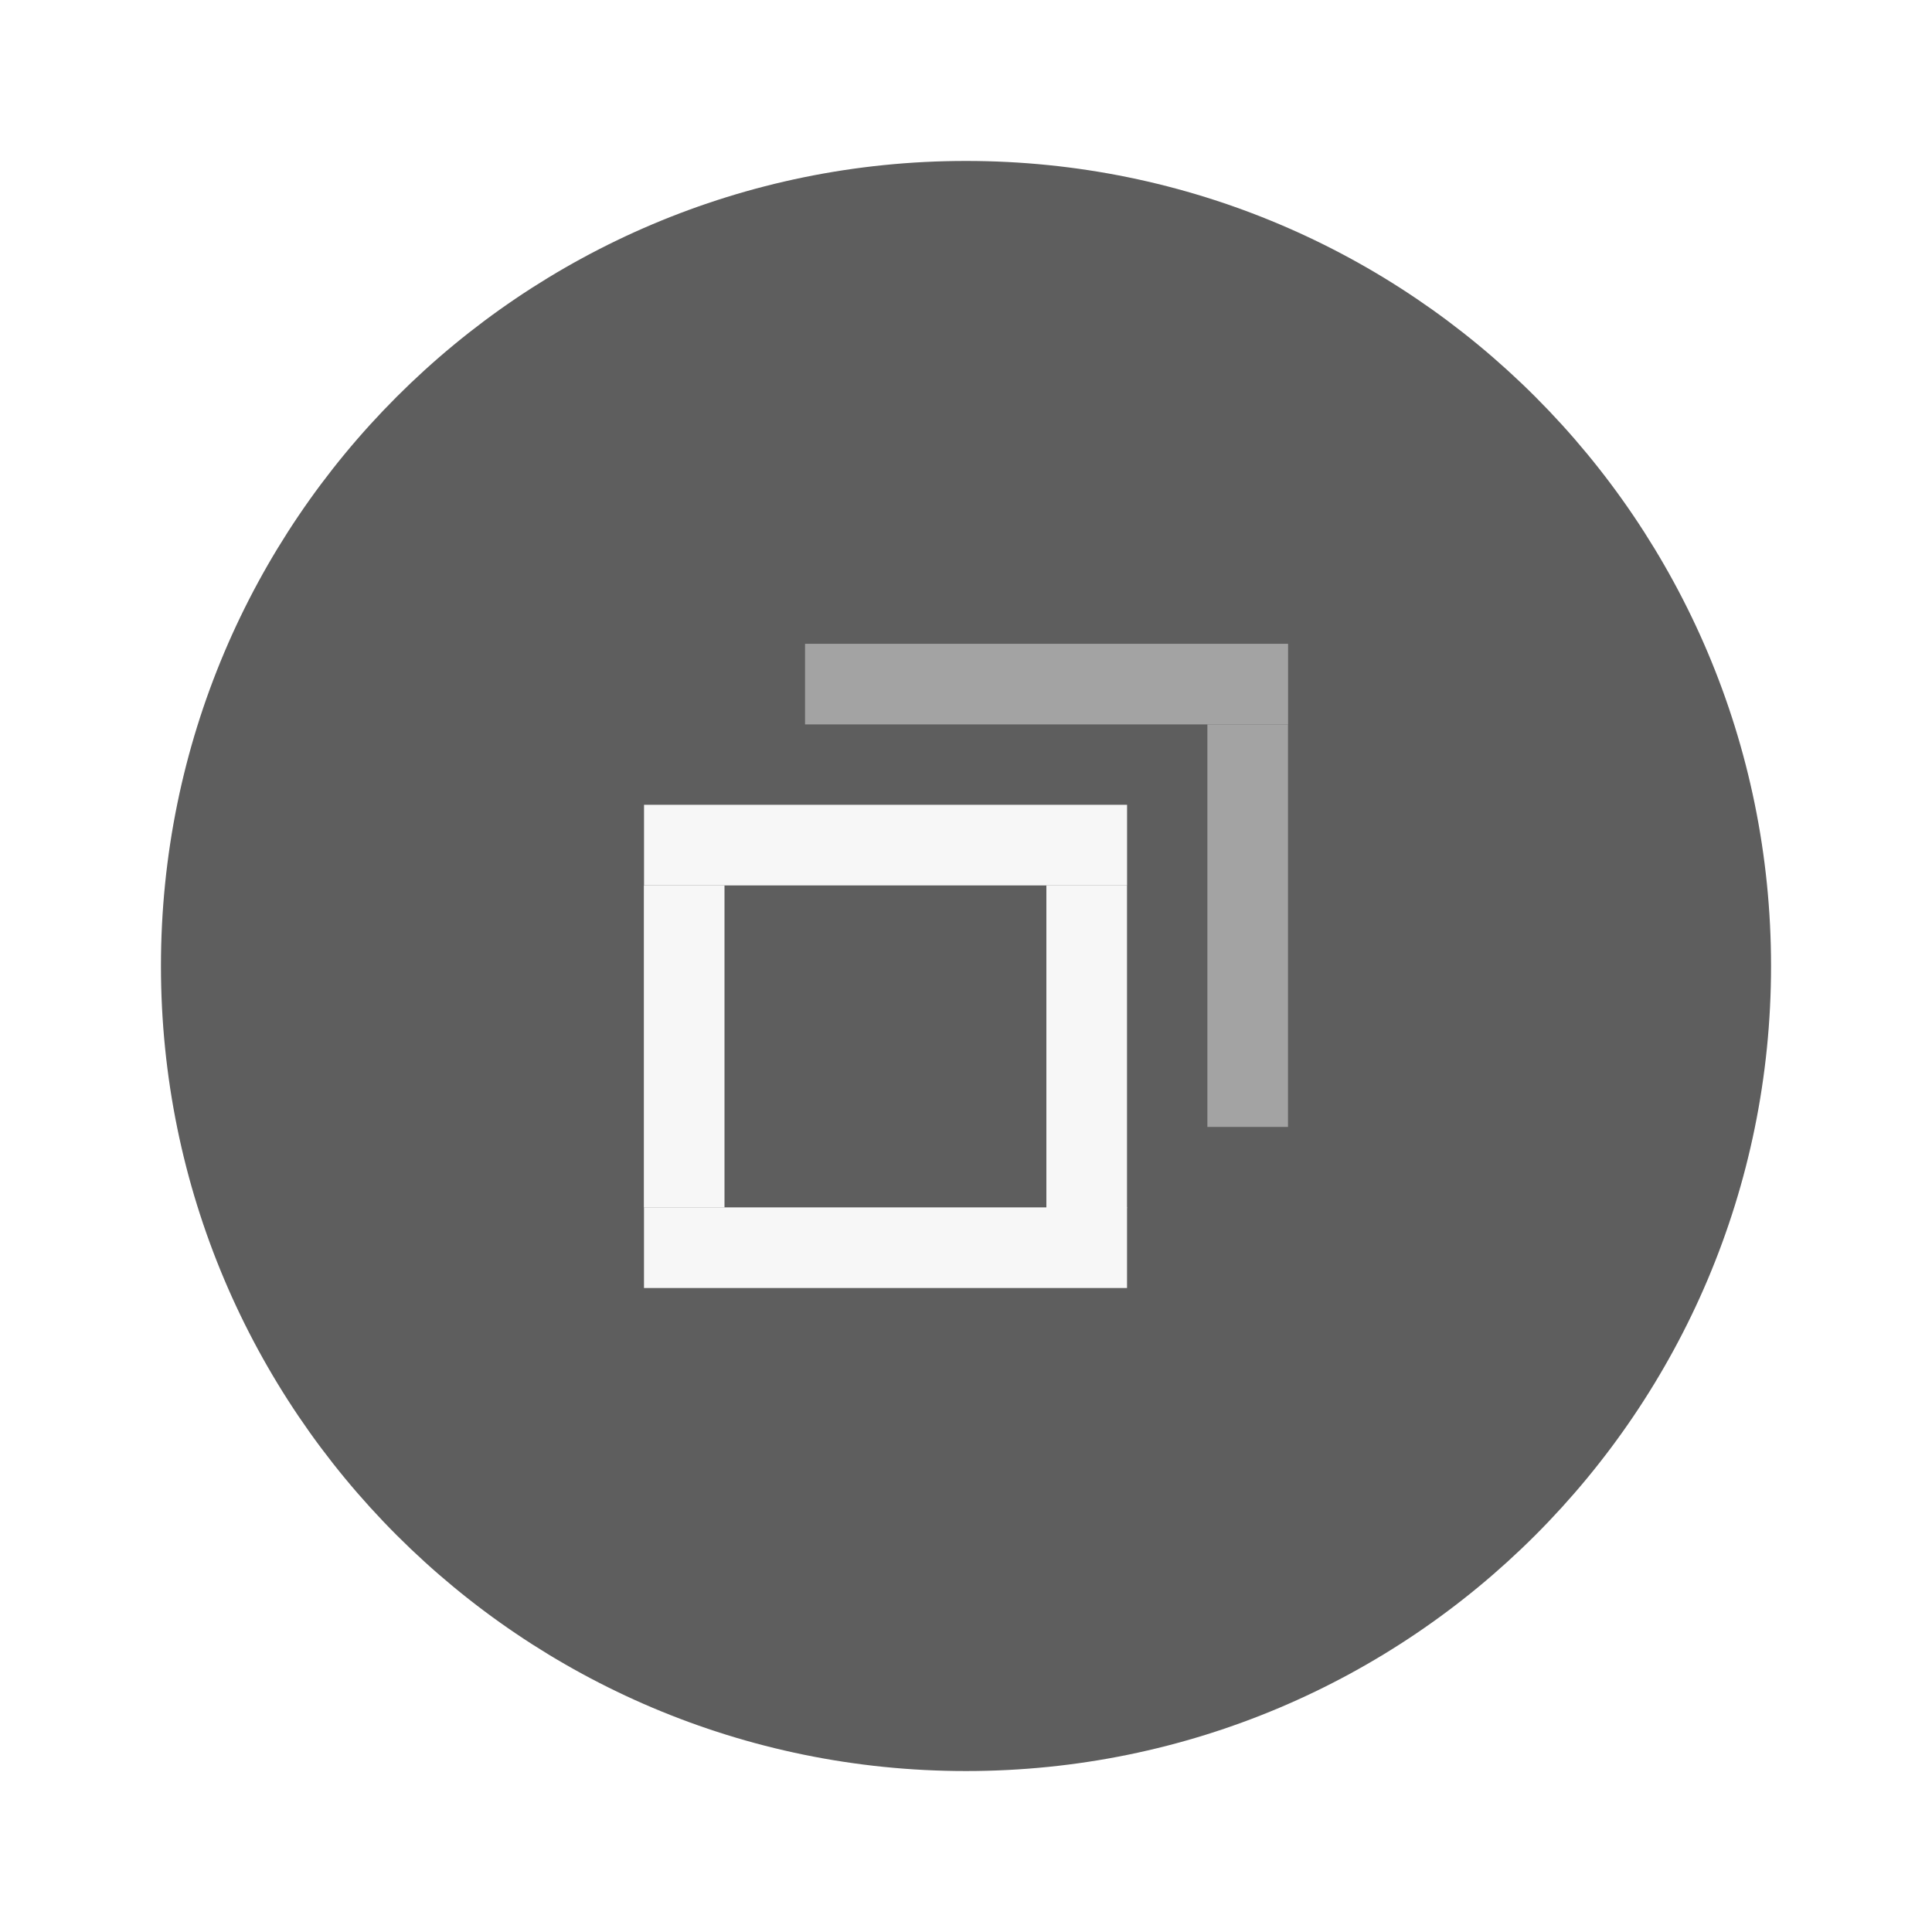
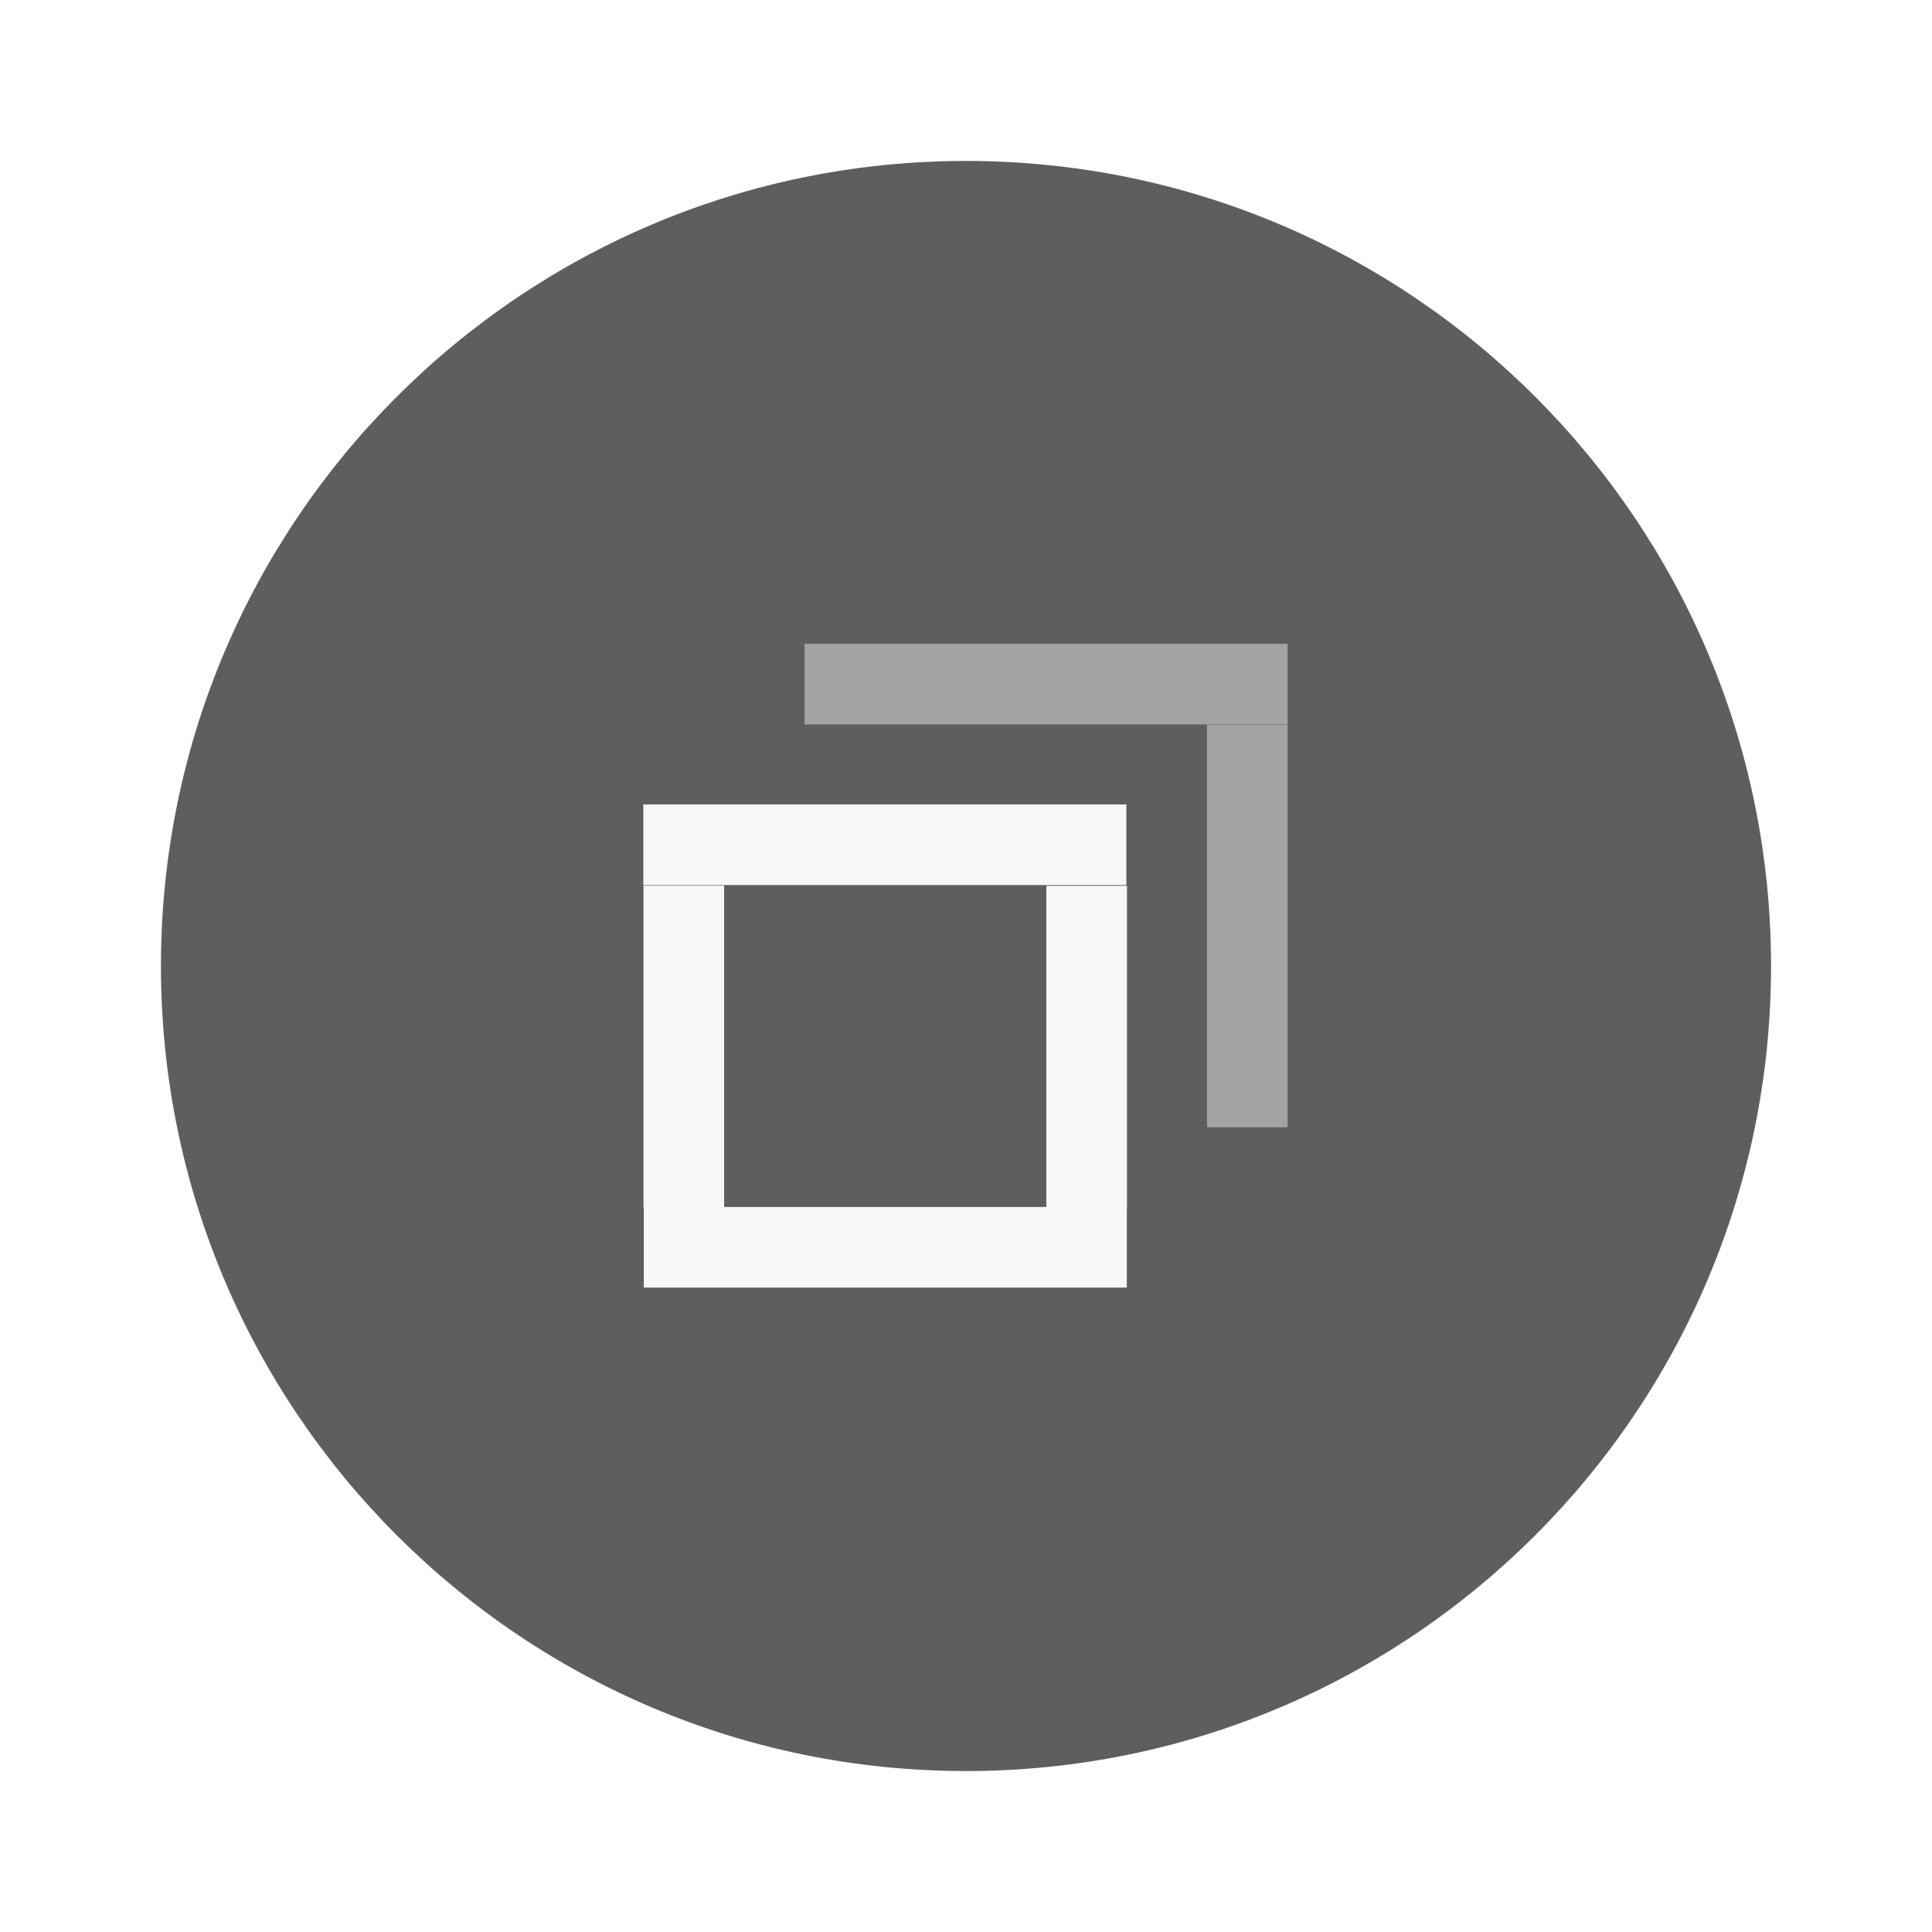
- <svg xmlns="http://www.w3.org/2000/svg" width="24" height="24" version="1.1" viewBox="0 0 6.35 6.35" id="svg5275">
-   <defs id="defs5279" />
-   <g transform="translate(0,-290.915)" id="g5273">
-     <circle cx="3.175" cy="294.09" r="2.646" id="circle5255" style="fill:#5E5E5E;stroke-width:0.661" />
-     <g id="g303">
-       <rect transform="matrix(0,-1.000005,0.6000026,0,-123.0979,88.36736)" x="-206.78" y="208.69" width="0.265" height="2.646" id="rect5257" style="fill:#F7F7F7;stroke-width:0.197" />
-       <g transform="matrix(-0.7071238,-0.2834184,0.7071238,-0.2834184,-203.0808,378.5276)" id="g5263">
-         <rect transform="rotate(-45)" x="-206.78" y="208.68" width="0.265" height="2.646" id="rect5261" style="fill:#F7F7F7;stroke-width:0.197" />
-       </g>
-       <g transform="matrix(-0.70711,-0.2828466,0.70711,-0.2828466,-204.3997,378.3609)" id="g5267">
-         <rect transform="rotate(-45)" x="-206.78" y="208.69" width="0.265" height="2.646" id="rect5265" style="fill:#F7F7F7;stroke-width:0.197" />
-       </g>
-       <g transform="matrix(0.4242694,-0.70711,0.4242694,0.70711,-123.0892,87.03823)" id="g5271">
-         <rect transform="rotate(-45)" x="-206.786" y="208.674" width="0.265" height="2.646" id="rect5269" style="fill:#F7F7F7;stroke-width:0.197" />
-       </g>
-       <g id="right-edge" transform="matrix(1,0,0,0.9953186,-3.8027428e-6,2.695939)">
-         <g transform="matrix(-0.70711,-0.3552207,0.70711,-0.3552207,-202.5476,398.1281)" id="g5263-3">
-           <rect transform="rotate(-45)" x="-206.78" y="208.68" width="0.265" height="2.646" id="rect5261-6" style="fill:#a3a3a3;stroke-width:0.197" />
-         </g>
-       </g>
-       <g transform="matrix(0.4242694,-0.70711,0.4242694,0.70711,-122.56,86.50906)" id="top-edge">
-         <rect transform="rotate(-45)" x="-206.786" y="208.674" width="0.265" height="2.646" id="rect5269-5" style="fill:#a3a3a3;stroke-width:0.197" />
-       </g>
-     </g>
+ <svg xmlns="http://www.w3.org/2000/svg" width="24" height="24" viewBox="0 0 6.35 6.35">
+   <g transform="translate(0 -290.915)">
+     <circle cx="3.175" cy="294.09" r="2.646" style="fill:#5e5e5e;stroke-width:.661" />
+     <path transform="matrix(0 -1 .6 0 -123.098 88.367)" style="fill:#f7f7f7;stroke-width:.197" d="M-206.78 208.69h.265v2.646h-.265z" />
+     <path transform="matrix(-1.00002 0 0 -.40081 -203.08 378.528)" style="fill:#f7f7f7;stroke-width:.197" d="M-206.78 208.68h.265v2.646h-.265z" />
+     <path transform="matrix(-1 0 0 -.4 -204.4 378.36)" style="fill:#f7f7f7;stroke-width:.197" d="M-206.78 208.69h.265v2.646h-.265z" />
+     <path transform="matrix(0 -1 .6 0 -123.09 87.038)" style="fill:#f7f7f7;stroke-width:.197" d="M-206.786 208.674h.265v2.646h-.265z" />
+     <path transform="matrix(-1 0 0 -.5 -202.548 398.96)" style="fill:#a3a3a3;stroke-width:.197" d="M-206.78 208.68h.265v2.646h-.265z" />
+     <path transform="matrix(0 -1 .6 0 -122.56 86.51)" style="fill:#a3a3a3;stroke-width:.197" d="M-206.786 208.674h.265v2.646h-.265z" />
  </g>
</svg>
